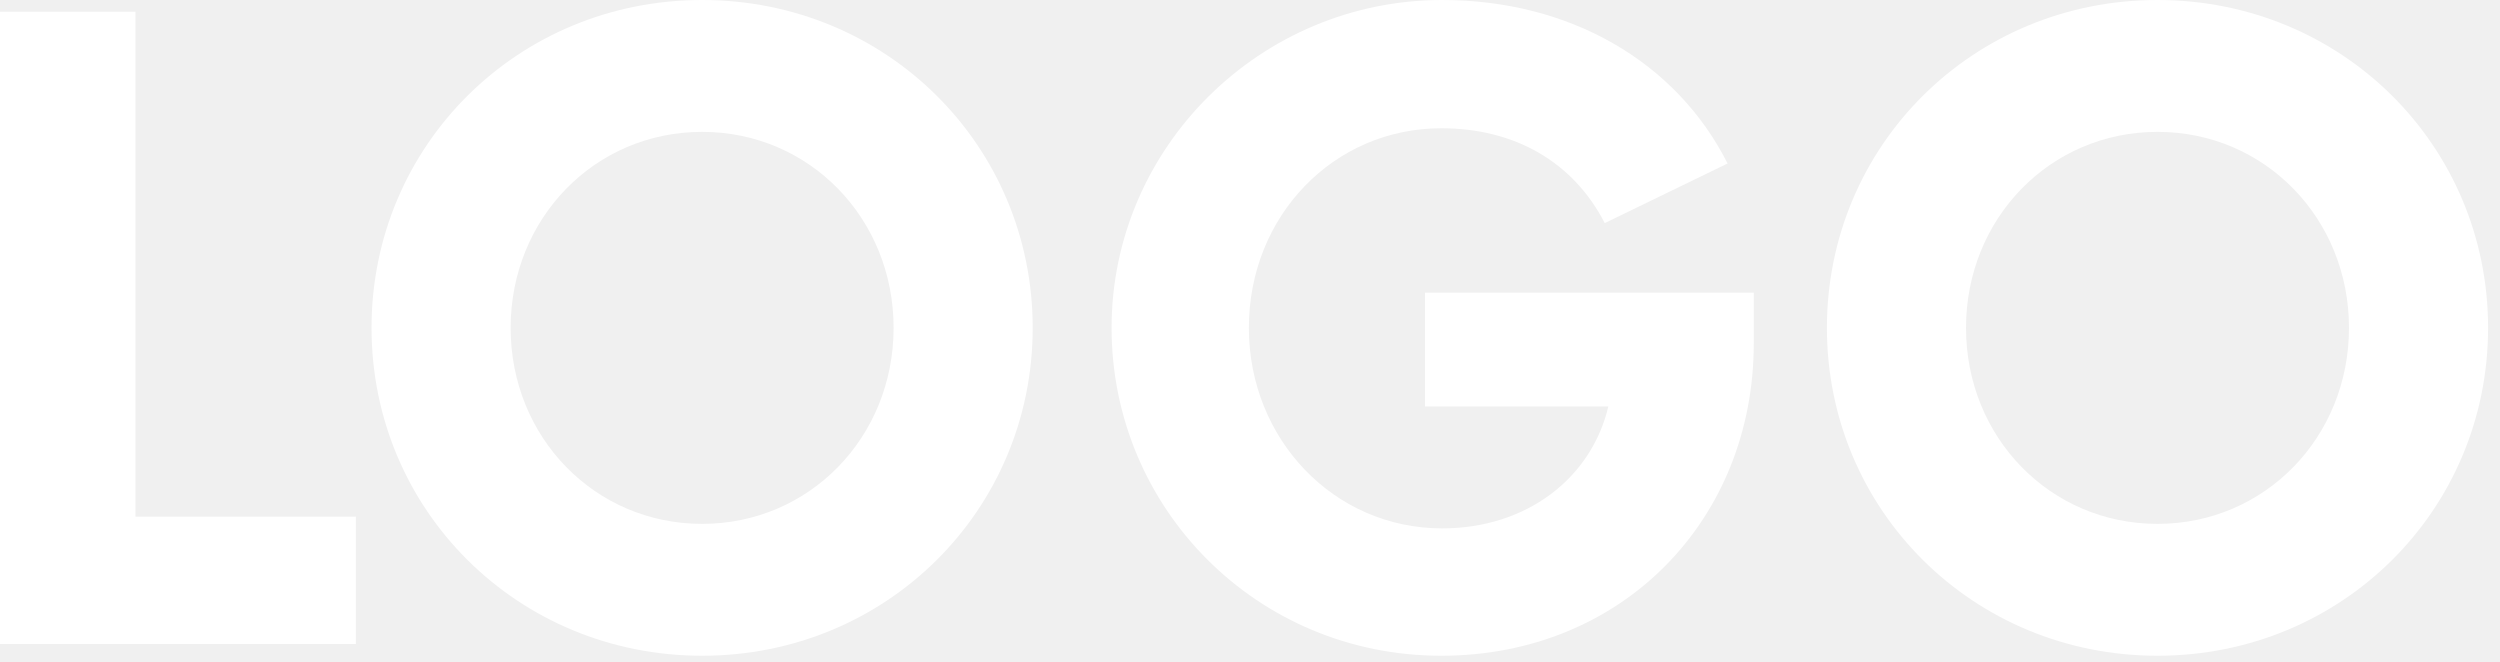
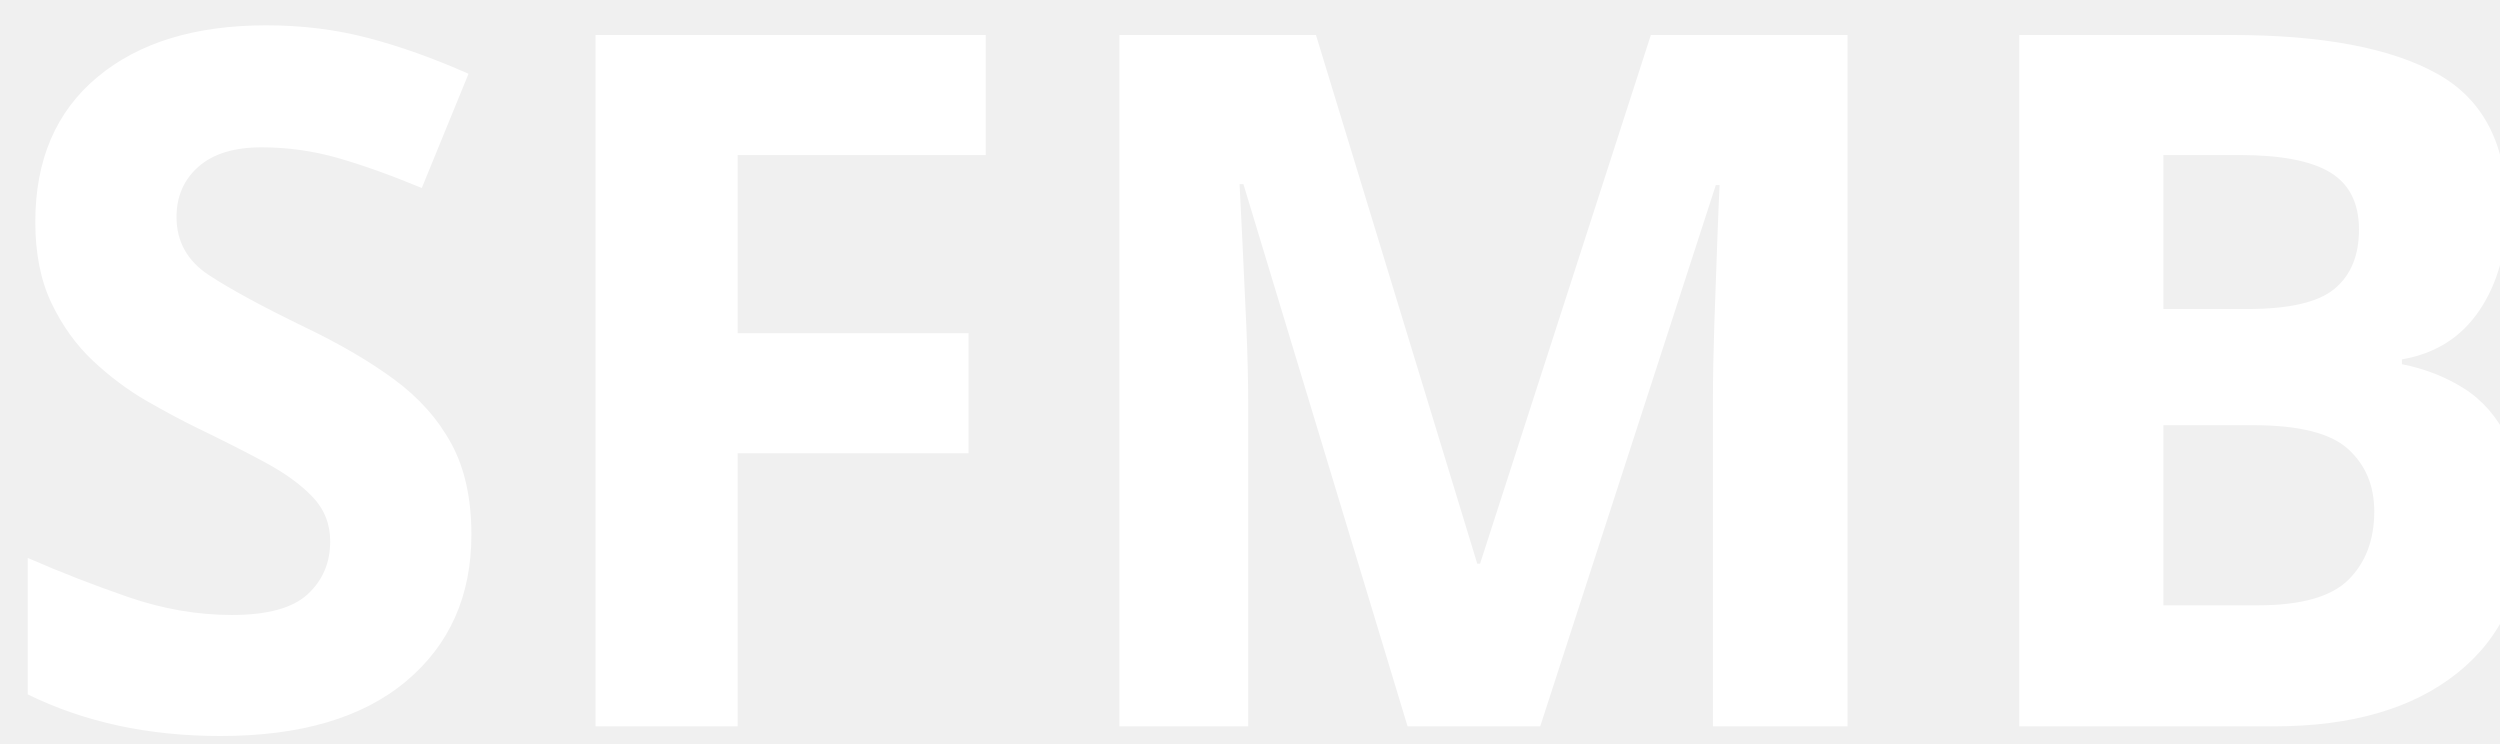
- <svg xmlns="http://www.w3.org/2000/svg" width="155" height="41" viewBox="0 0 155 41" fill="none">
-   <path d="M0 0.728V39.928H22.064V32.032H8.4V0.728H0Z" fill="white" />
-   <path d="M64.027 20.328C64.027 9.016 54.955 0 43.531 0C32.107 0 23.035 9.016 23.035 20.328C23.035 31.64 32.107 40.656 43.531 40.656C54.955 40.656 64.027 31.64 64.027 20.328ZM55.403 20.328C55.403 27.104 50.195 32.48 43.531 32.48C36.867 32.48 31.659 27.104 31.659 20.328C31.659 13.552 36.867 8.176 43.531 8.176C50.195 8.176 55.403 13.552 55.403 20.328Z" fill="white" />
-   <path d="M107.11 10.136C103.918 3.808 97.31 0 89.414 0C78.158 0 68.918 9.128 68.918 20.328C68.918 31.528 77.934 40.656 89.358 40.656C100.558 40.656 108.734 32.256 108.734 21.28V18.144H88.35V25.2H99.718C98.654 29.68 94.622 32.76 89.414 32.76C82.694 32.76 77.43 27.216 77.43 20.328C77.43 13.384 82.694 7.952 89.358 7.952C93.894 7.952 97.534 10.024 99.494 13.832L107.11 10.136Z" fill="white" />
-   <path d="M154.261 20.328C154.261 9.016 145.189 0 133.765 0C122.341 0 113.269 9.016 113.269 20.328C113.269 31.64 122.341 40.656 133.765 40.656C145.189 40.656 154.261 31.64 154.261 20.328ZM145.637 20.328C145.637 27.104 140.429 32.48 133.765 32.48C127.101 32.48 121.893 27.104 121.893 20.328C121.893 13.552 127.101 8.176 133.765 8.176C140.429 8.176 145.637 13.552 145.637 20.328Z" fill="white" />
+ <svg xmlns="http://www.w3.org/2000/svg" width="148" height="44" xml:space="preserve" overflow="hidden">
+   <defs>
+     <clipPath id="clip0">
+       <rect x="-176" y="-51" width="148" height="44" />
+     </clipPath>
+   </defs>
+   <g clip-path="url(#clip0)" transform="translate(176 51)">
+     <text fill="#FFFFFF" font-family="Centra No2,Centra No2_MSFontService,sans-serif" font-weight="700" font-size="202" transform="matrix(0.279668 0 0 0.283767 -176.96 -8)">SFMB</text>
+   </g>
</svg>
